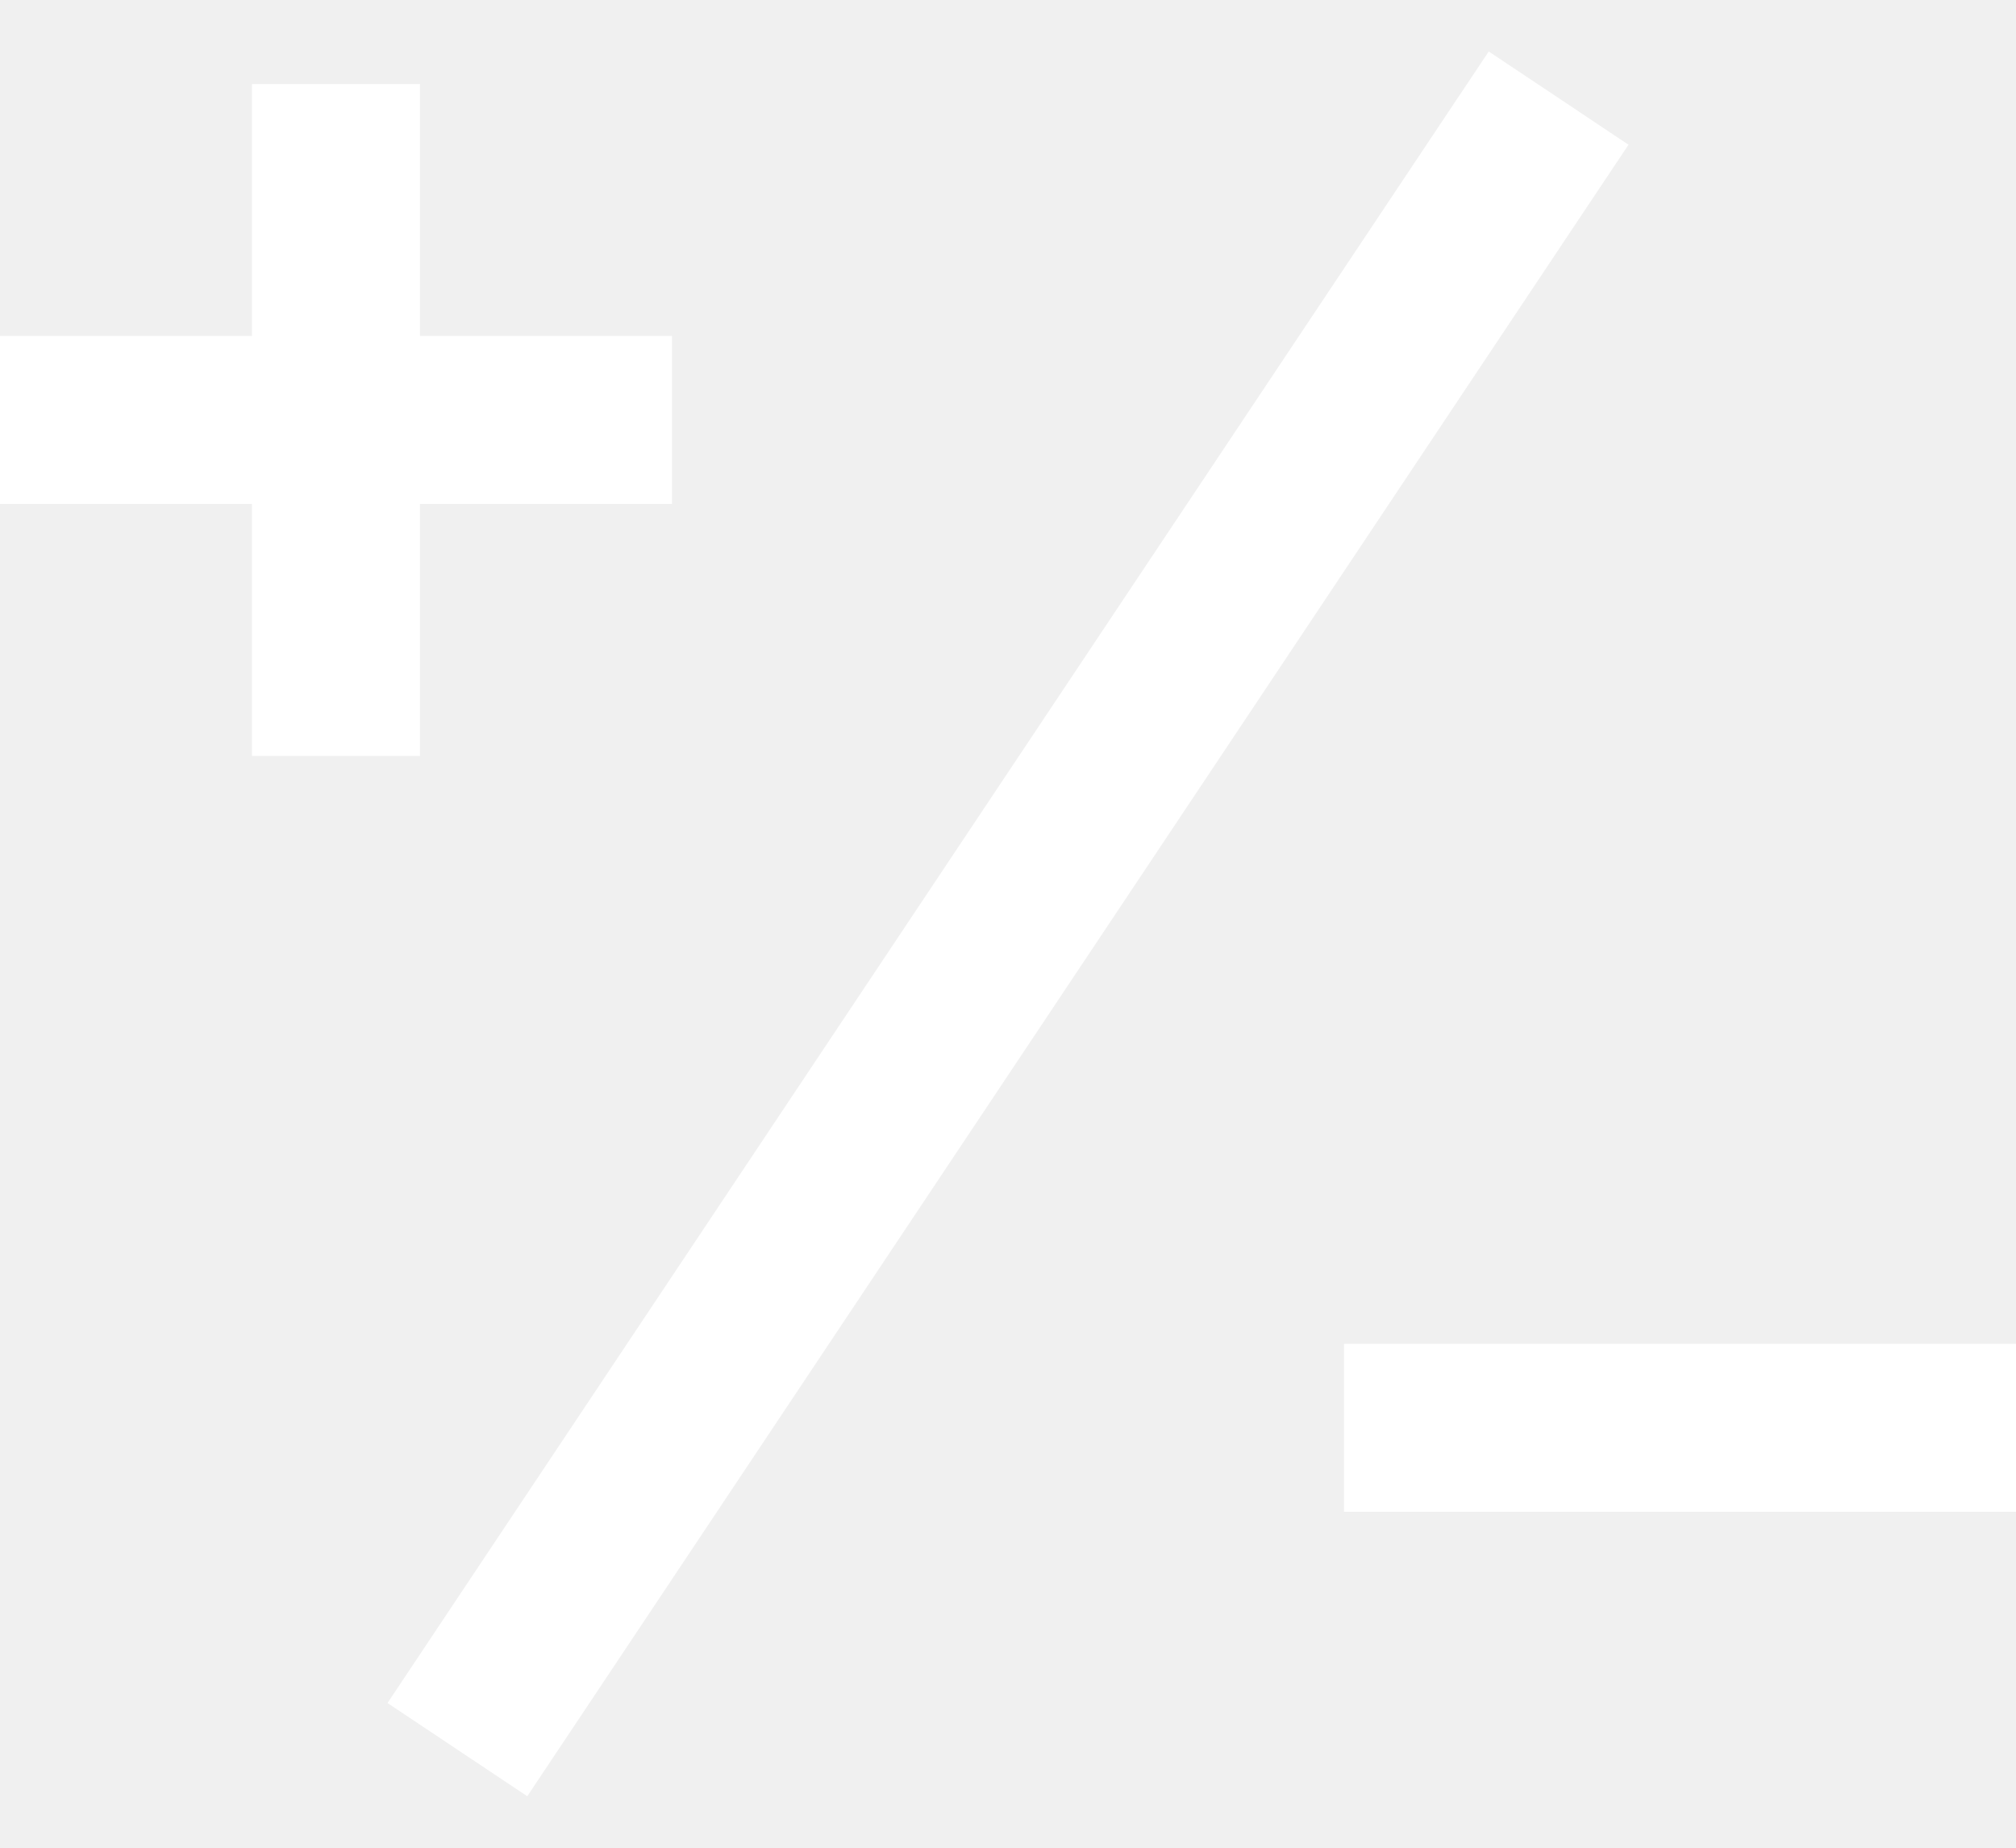
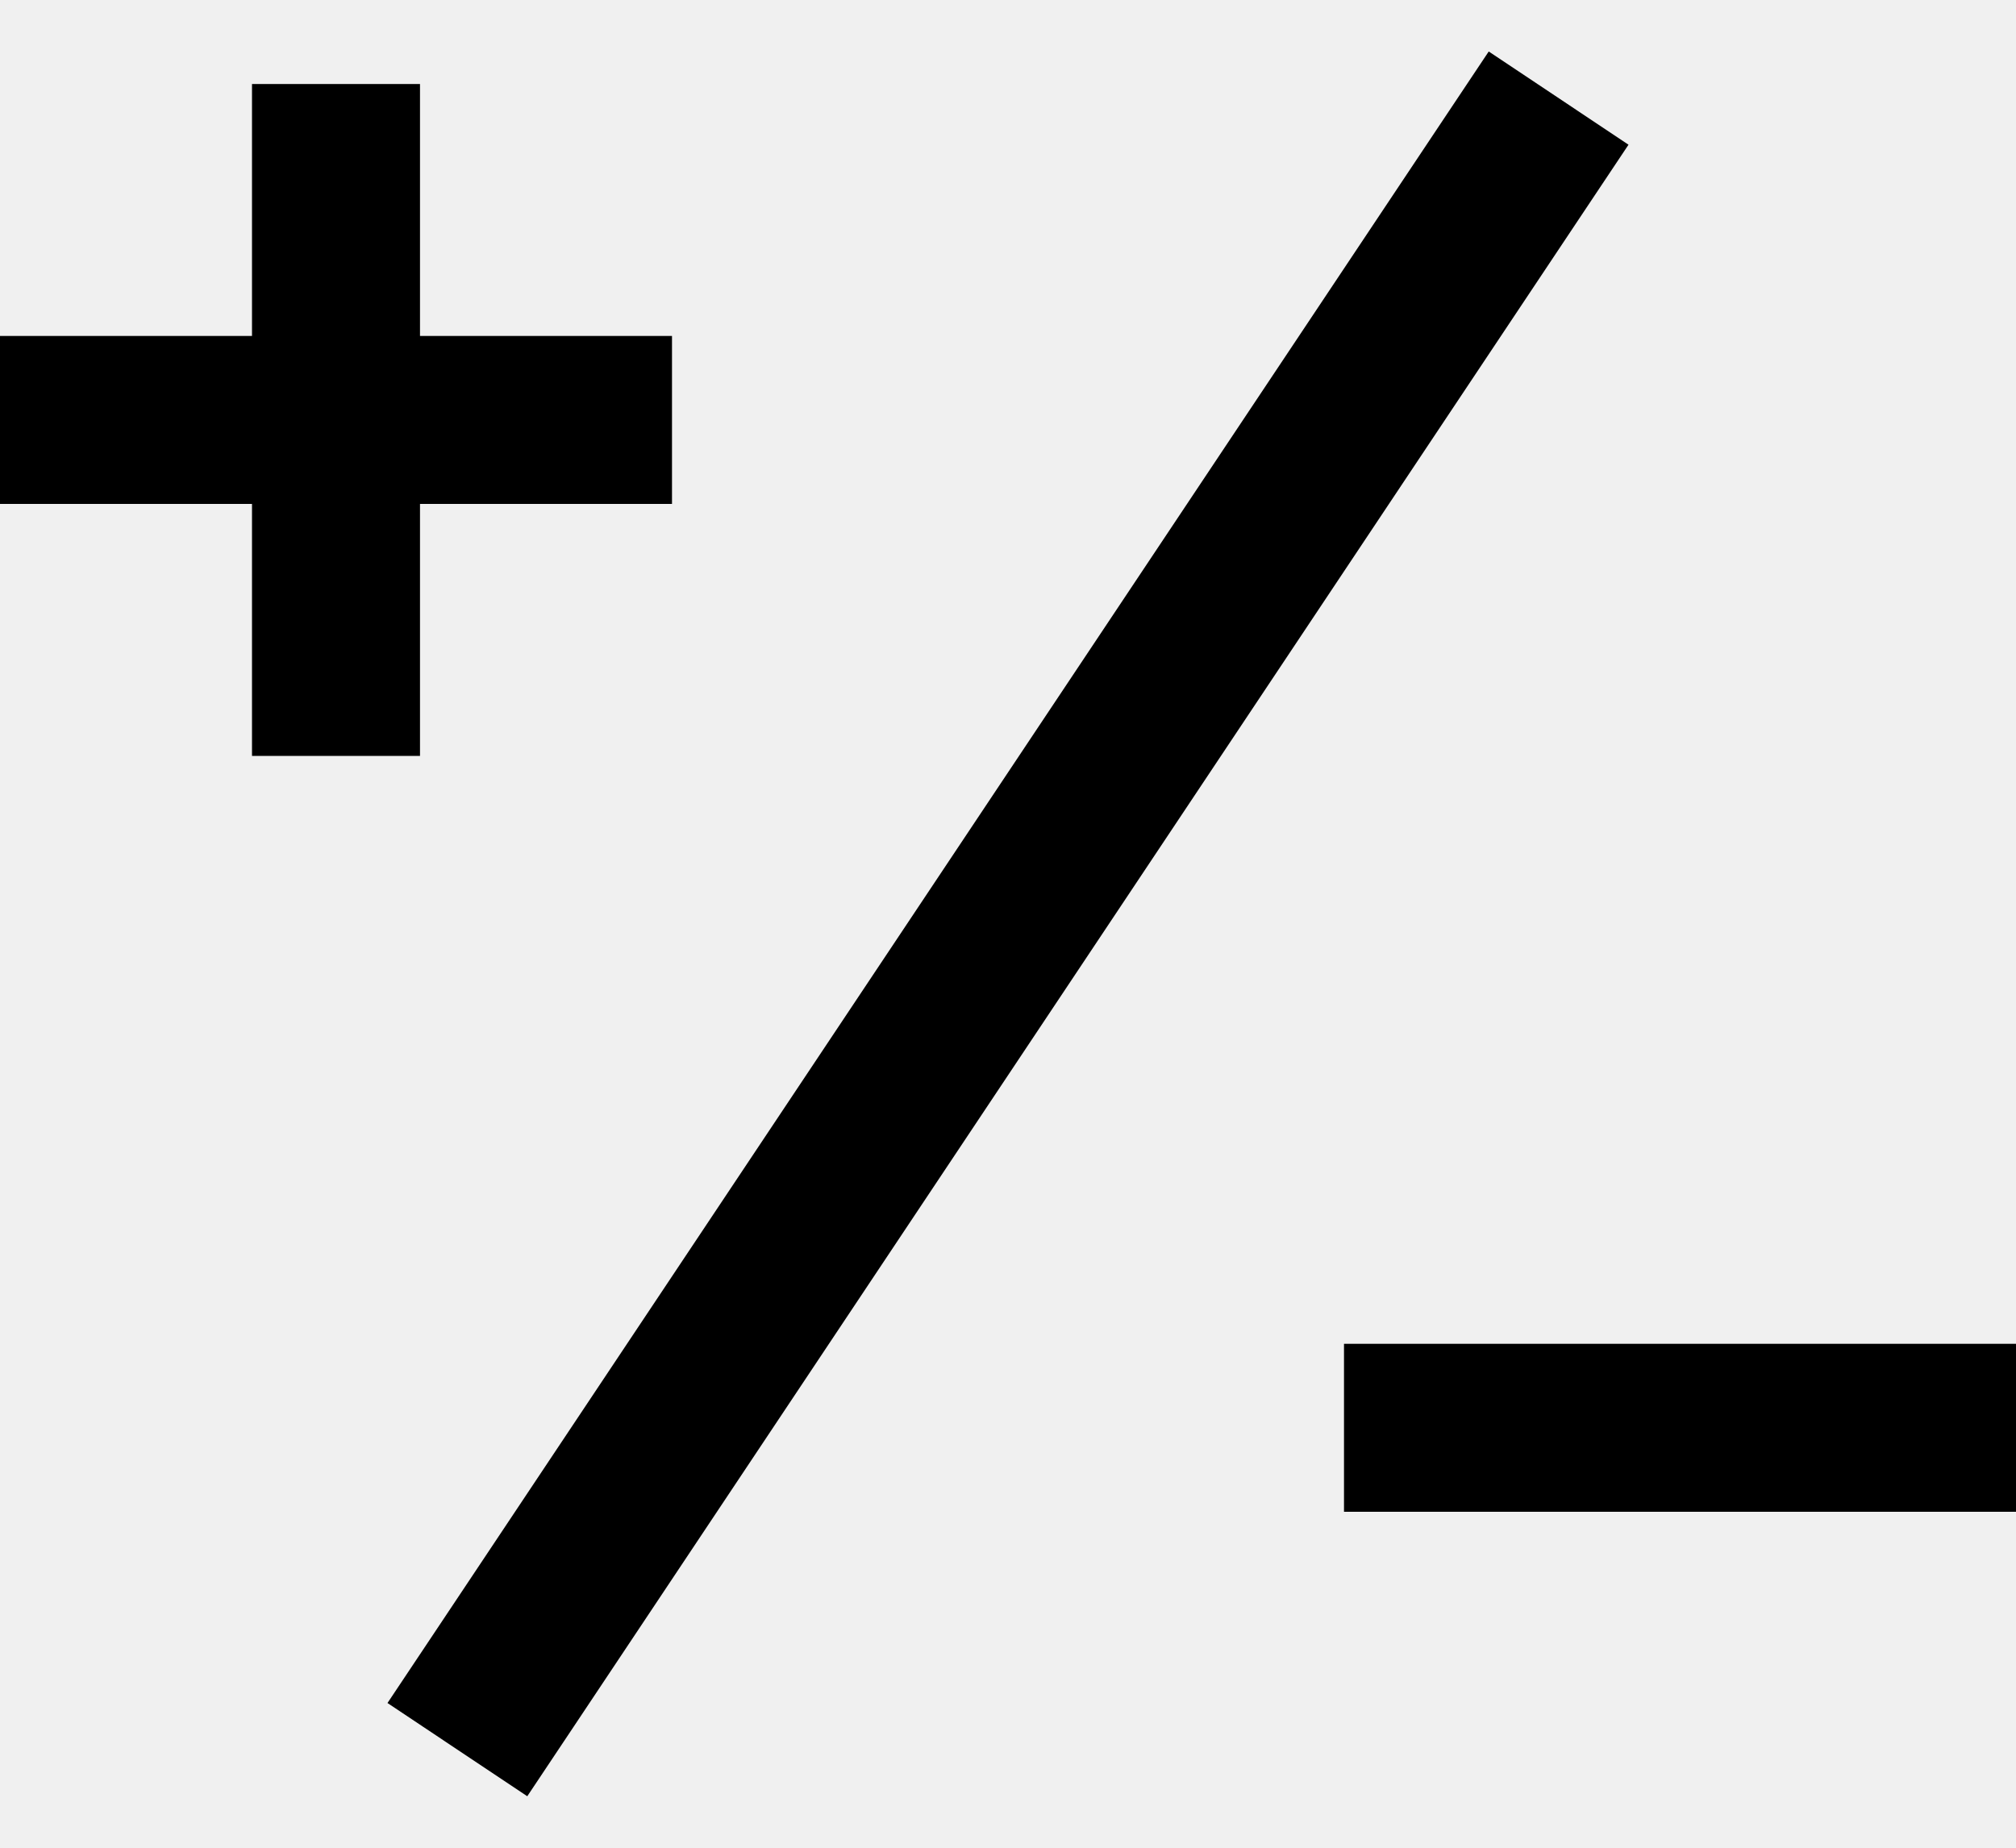
<svg xmlns="http://www.w3.org/2000/svg" width="24" height="22" viewBox="0 0 24 22" fill="none">
-   <path fill-rule="evenodd" clip-rule="evenodd" d="M18.832 2.555L19.387 1.723L17.723 0.613L17.168 1.445L5.168 19.445L4.613 20.277L6.277 21.387L6.832 20.555L18.832 2.555ZM5 1V2V4H7H8V6H7H5V8V9H3V8V6H1H0V4H1H3V2V1H5ZM17 16H16V18H17H23H24V16H23H17Z" fill="white" />
+   <path fill-rule="evenodd" clip-rule="evenodd" d="M18.832 2.555L19.387 1.723L17.723 0.613L17.168 1.445L5.168 19.445L4.613 20.277L6.277 21.387L6.832 20.555L18.832 2.555ZM5 1V2V4H7H8V6H7H5V8V9H3V8V6H1H0V4H1H3V2V1H5ZM17 16H16V18H17H23H24V16H23H17Z" fill="black" />
</svg>
